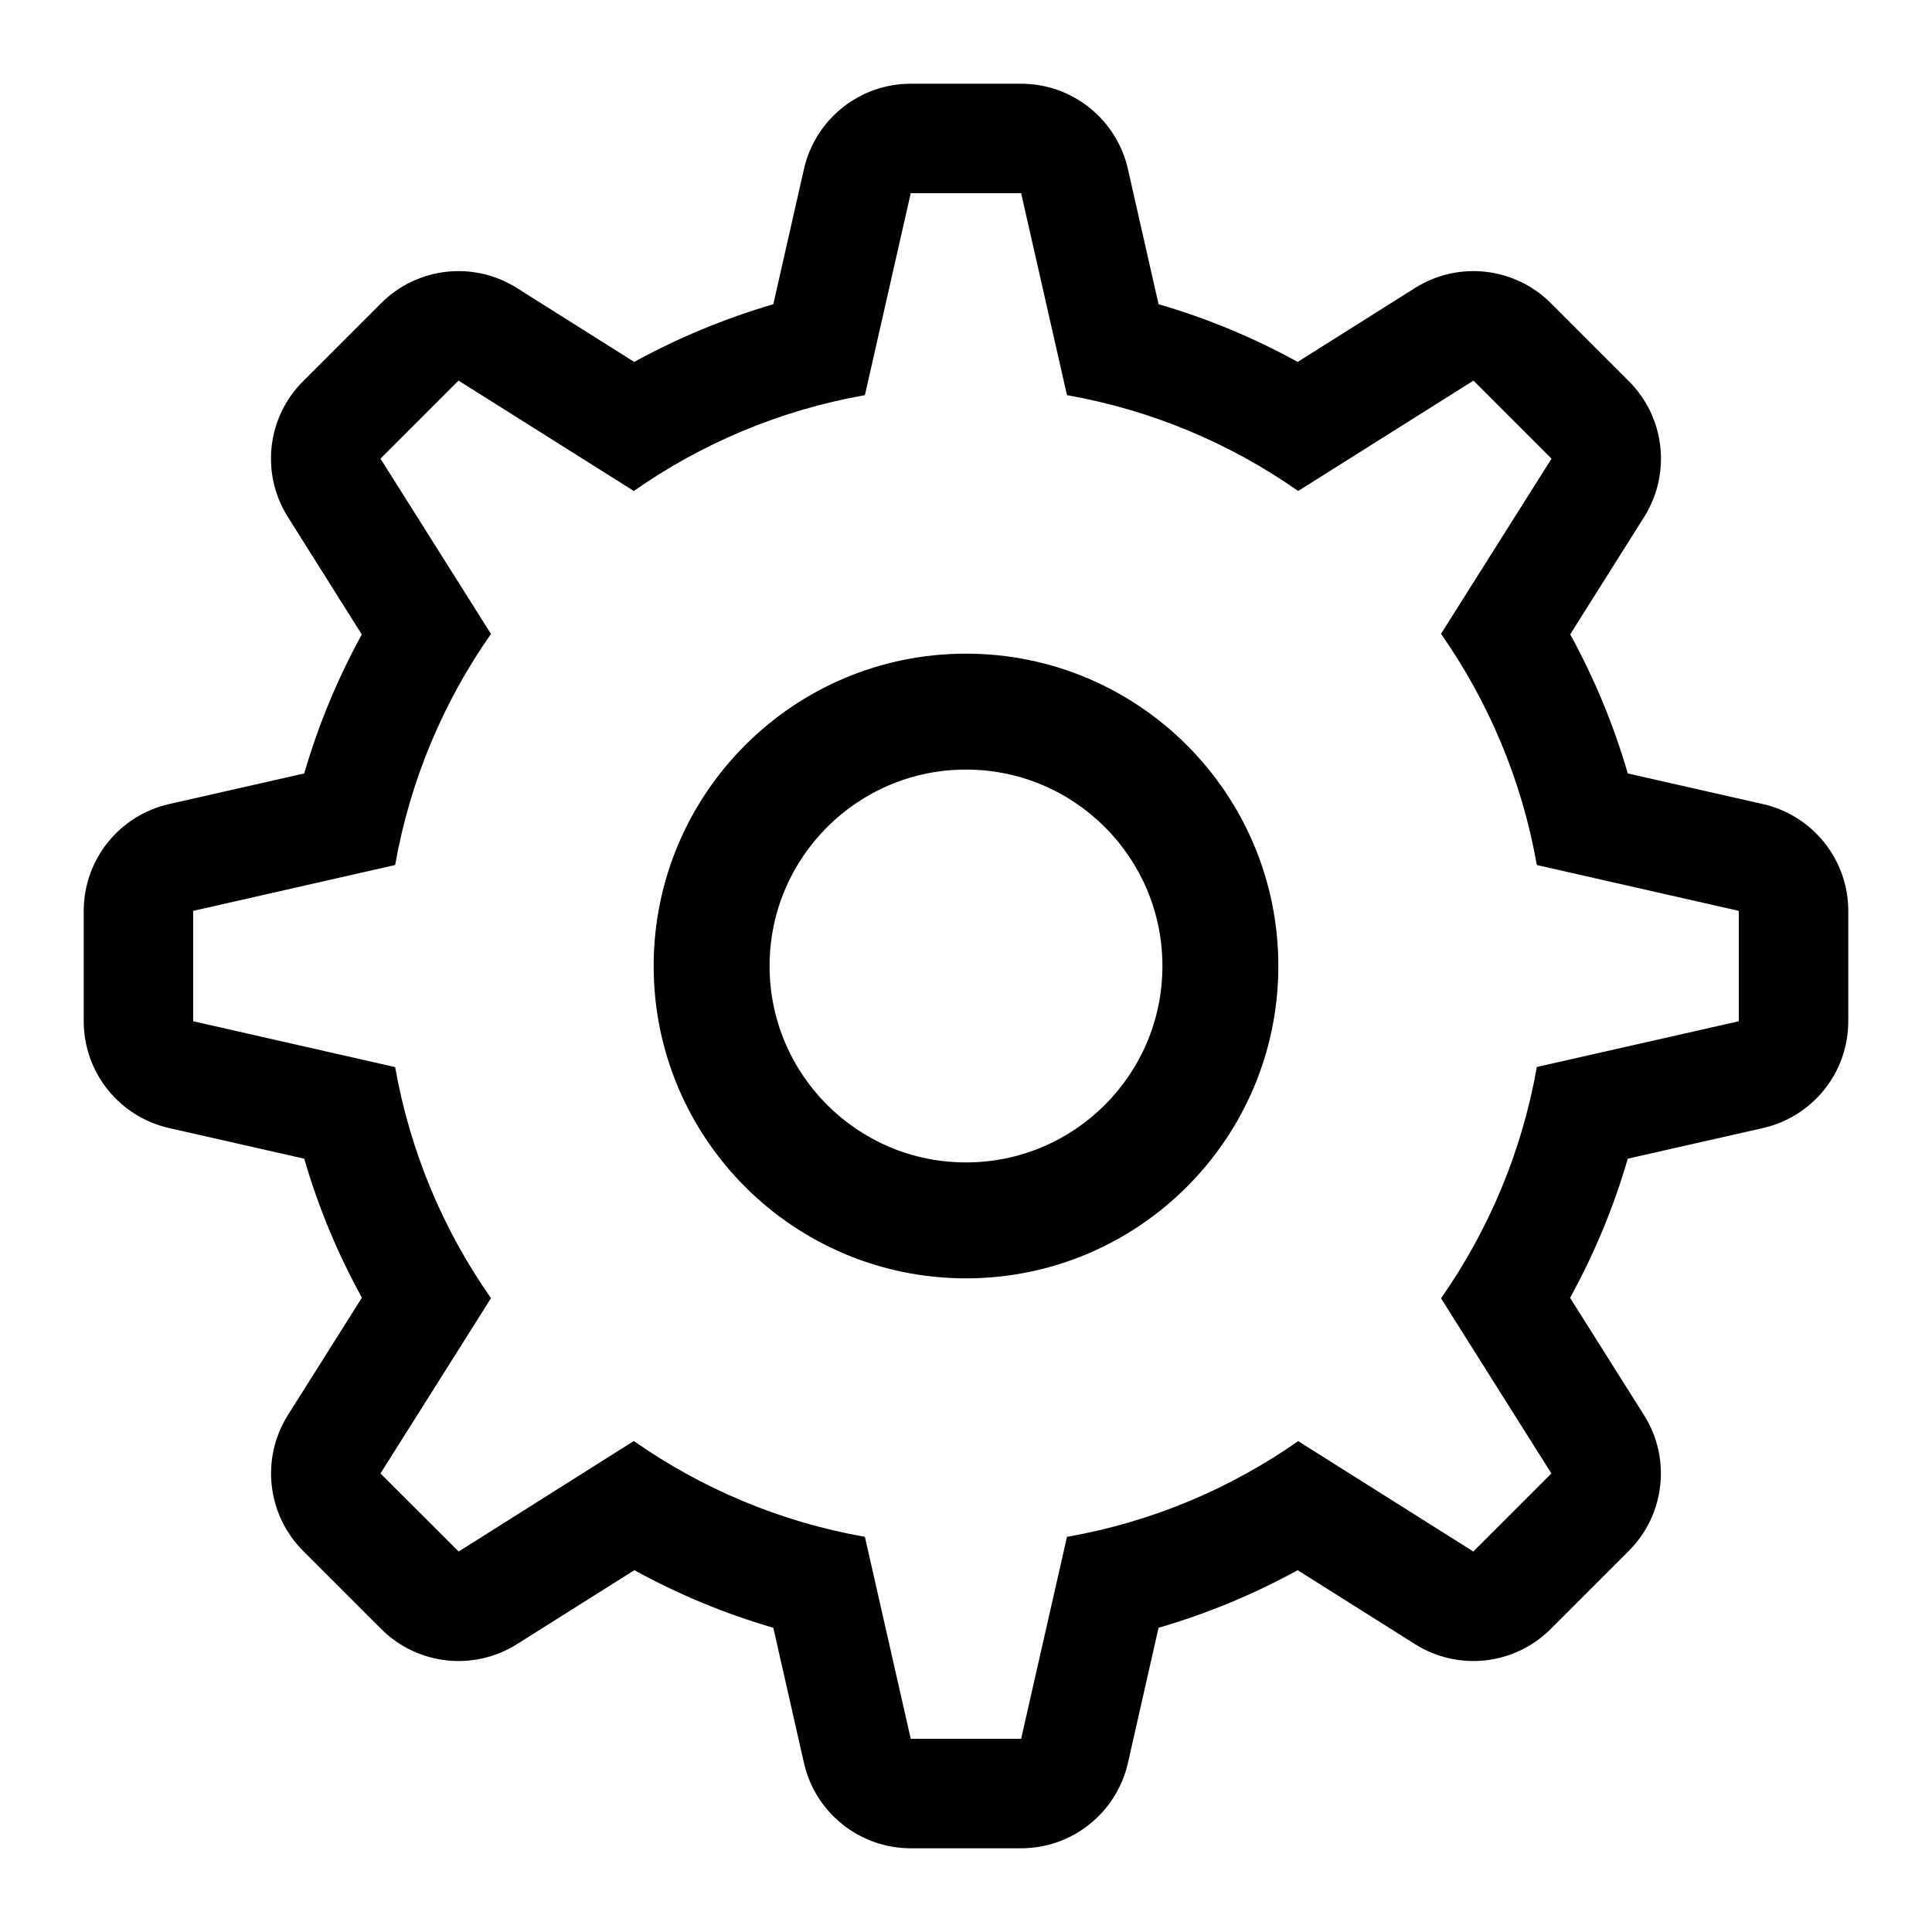
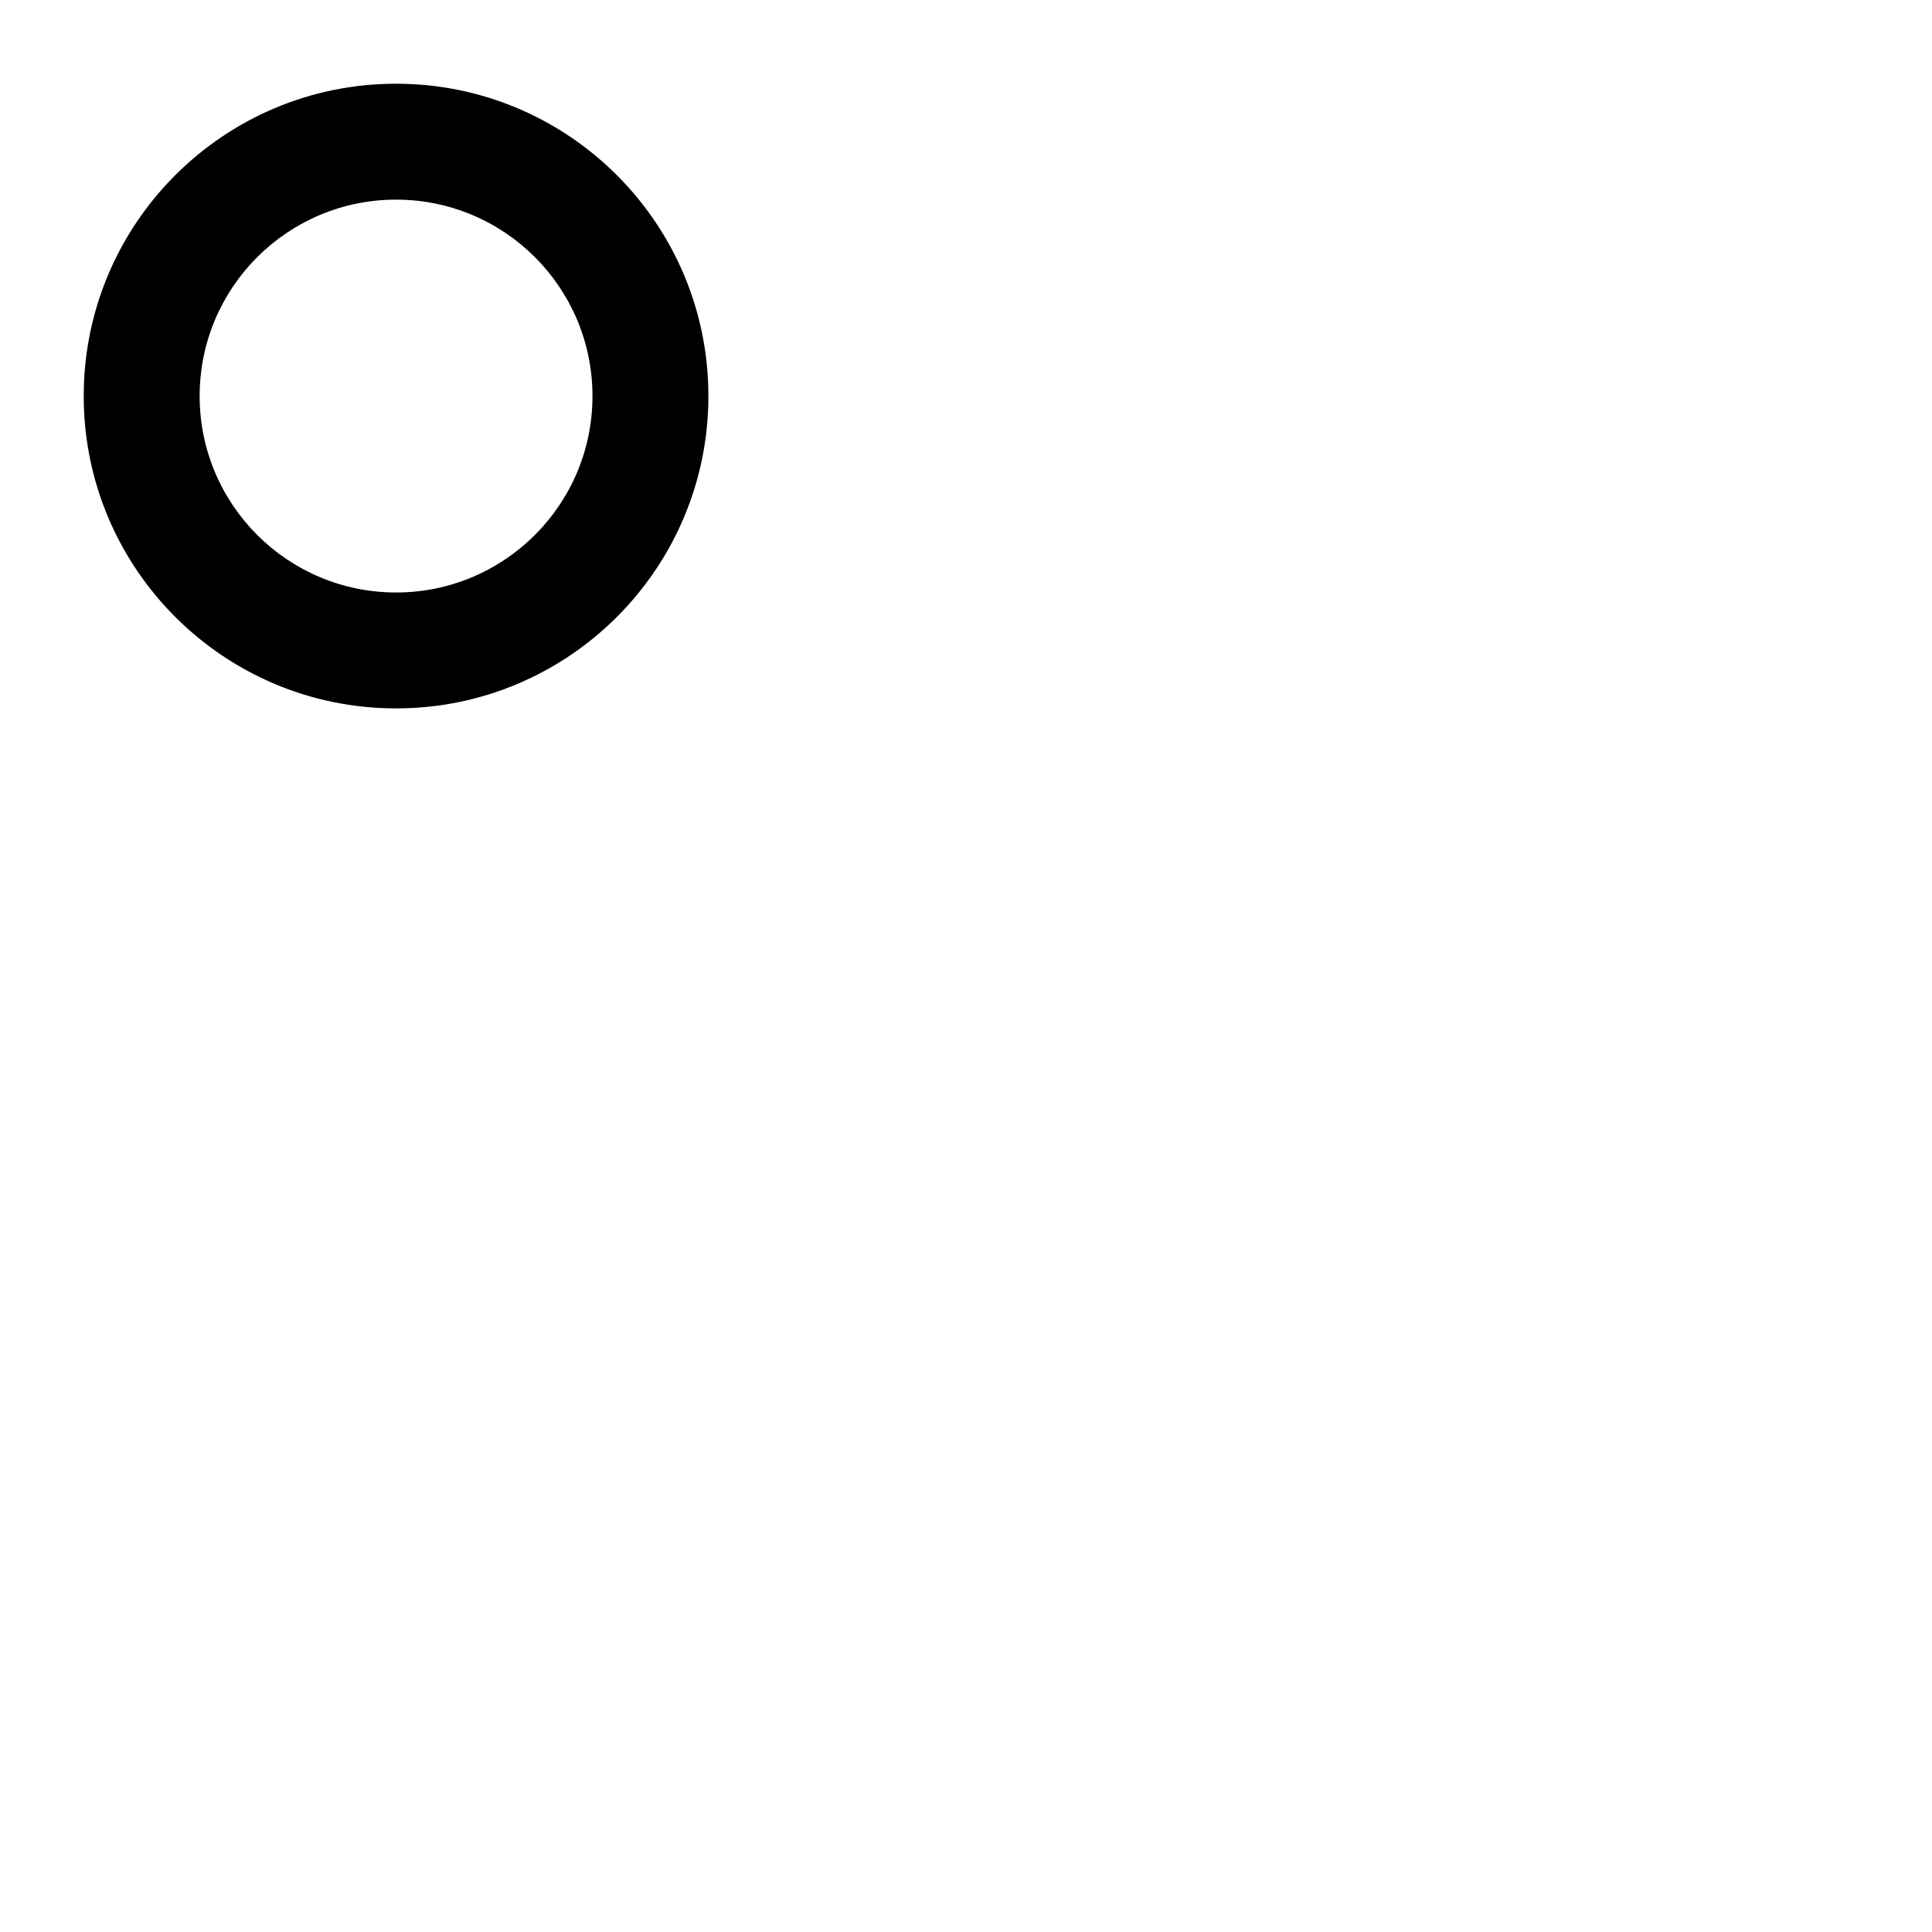
<svg xmlns="http://www.w3.org/2000/svg" width="15" height="15" fill="none">
-   <path fill-rule="evenodd" clip-rule="evenodd" d="M7.071 0.65C6.674 0.65 6.33 0.925 6.242 1.312L6.004 2.362C5.625 2.473 5.263 2.624 4.924 2.81L4.013 2.236C3.677 2.024 3.24 2.073 2.959 2.354L2.353 2.96C2.072 3.24 2.023 3.678 2.235 4.014L2.809 4.926C2.623 5.265 2.472 5.626 2.362 6.005L1.312 6.243C0.925 6.331 0.65 6.675 0.65 7.072V7.929C0.65 8.326 0.925 8.67 1.312 8.758L2.362 8.996C2.472 9.375 2.623 9.737 2.81 10.075L2.235 10.987C2.024 11.323 2.073 11.76 2.353 12.041L2.959 12.647C3.24 12.928 3.678 12.977 4.014 12.765L4.925 12.191C5.264 12.377 5.625 12.528 6.004 12.638L6.242 13.688C6.33 14.075 6.674 14.35 7.071 14.35H7.928C8.325 14.35 8.669 14.075 8.757 13.688L8.995 12.638C9.374 12.528 9.736 12.377 10.075 12.191L10.986 12.765C11.322 12.977 11.759 12.928 12.04 12.647L12.646 12.041C12.927 11.76 12.976 11.322 12.764 10.987L12.19 10.076C12.377 9.737 12.528 9.375 12.638 8.996L13.688 8.758C14.075 8.67 14.35 8.326 14.35 7.929V7.072C14.35 6.675 14.075 6.331 13.688 6.243L12.638 6.005C12.528 5.626 12.377 5.264 12.191 4.925L12.765 4.014C12.976 3.678 12.928 3.241 12.647 2.96L12.041 2.354C11.76 2.073 11.322 2.024 10.986 2.236L10.075 2.81C9.736 2.623 9.374 2.472 8.995 2.362L8.757 1.312C8.669 0.925 8.325 0.65 7.928 0.65H7.071ZM4.921 3.812C5.447 3.443 6.057 3.184 6.715 3.068L7.071 1.5H7.928L8.284 3.068C8.943 3.184 9.552 3.443 10.079 3.812L11.44 2.955L12.046 3.561L11.188 4.921C11.557 5.448 11.816 6.058 11.932 6.716L13.5 7.072V7.929L11.932 8.284C11.816 8.943 11.557 9.553 11.188 10.08L12.045 11.44L11.439 12.046L10.079 11.189C9.552 11.558 8.942 11.817 8.284 11.932L7.928 13.5H7.071L6.715 11.932C6.057 11.816 5.448 11.557 4.921 11.188L3.561 12.046L2.954 11.44L3.812 10.079C3.443 9.553 3.184 8.943 3.068 8.285L1.5 7.929V7.072L3.068 6.716C3.184 6.058 3.443 5.448 3.812 4.922L2.954 3.561L3.56 2.955L4.921 3.812ZM9.025 7.5C9.025 8.342 8.342 9.025 7.5 9.025C6.658 9.025 5.975 8.342 5.975 7.5C5.975 6.658 6.658 5.975 7.5 5.975C8.342 5.975 9.025 6.658 9.025 7.5ZM9.925 7.5C9.925 8.839 8.839 9.925 7.5 9.925C6.161 9.925 5.075 8.839 5.075 7.5C5.075 6.161 6.161 5.075 7.5 5.075C8.839 5.075 9.925 6.161 9.925 7.5Z" fill="currentColor" />
+   <path fill-rule="evenodd" clip-rule="evenodd" d="M3.075 4.6C3.917 4.6 4.6 3.917 4.6 3.075C4.6 2.233 3.917 1.55 3.075 1.55C2.233 1.55 1.55 2.233 1.55 3.075C1.55 3.917 2.233 4.6 3.075 4.6ZM3.075 5.5C4.414 5.5 5.5 4.414 5.5 3.075C5.5 1.736 4.414 0.65 3.075 0.65C1.736 0.65 0.65 1.736 0.65 3.075C0.65 4.414 1.736 5.5 3.075 5.5Z" fill="currentColor" />
</svg>
